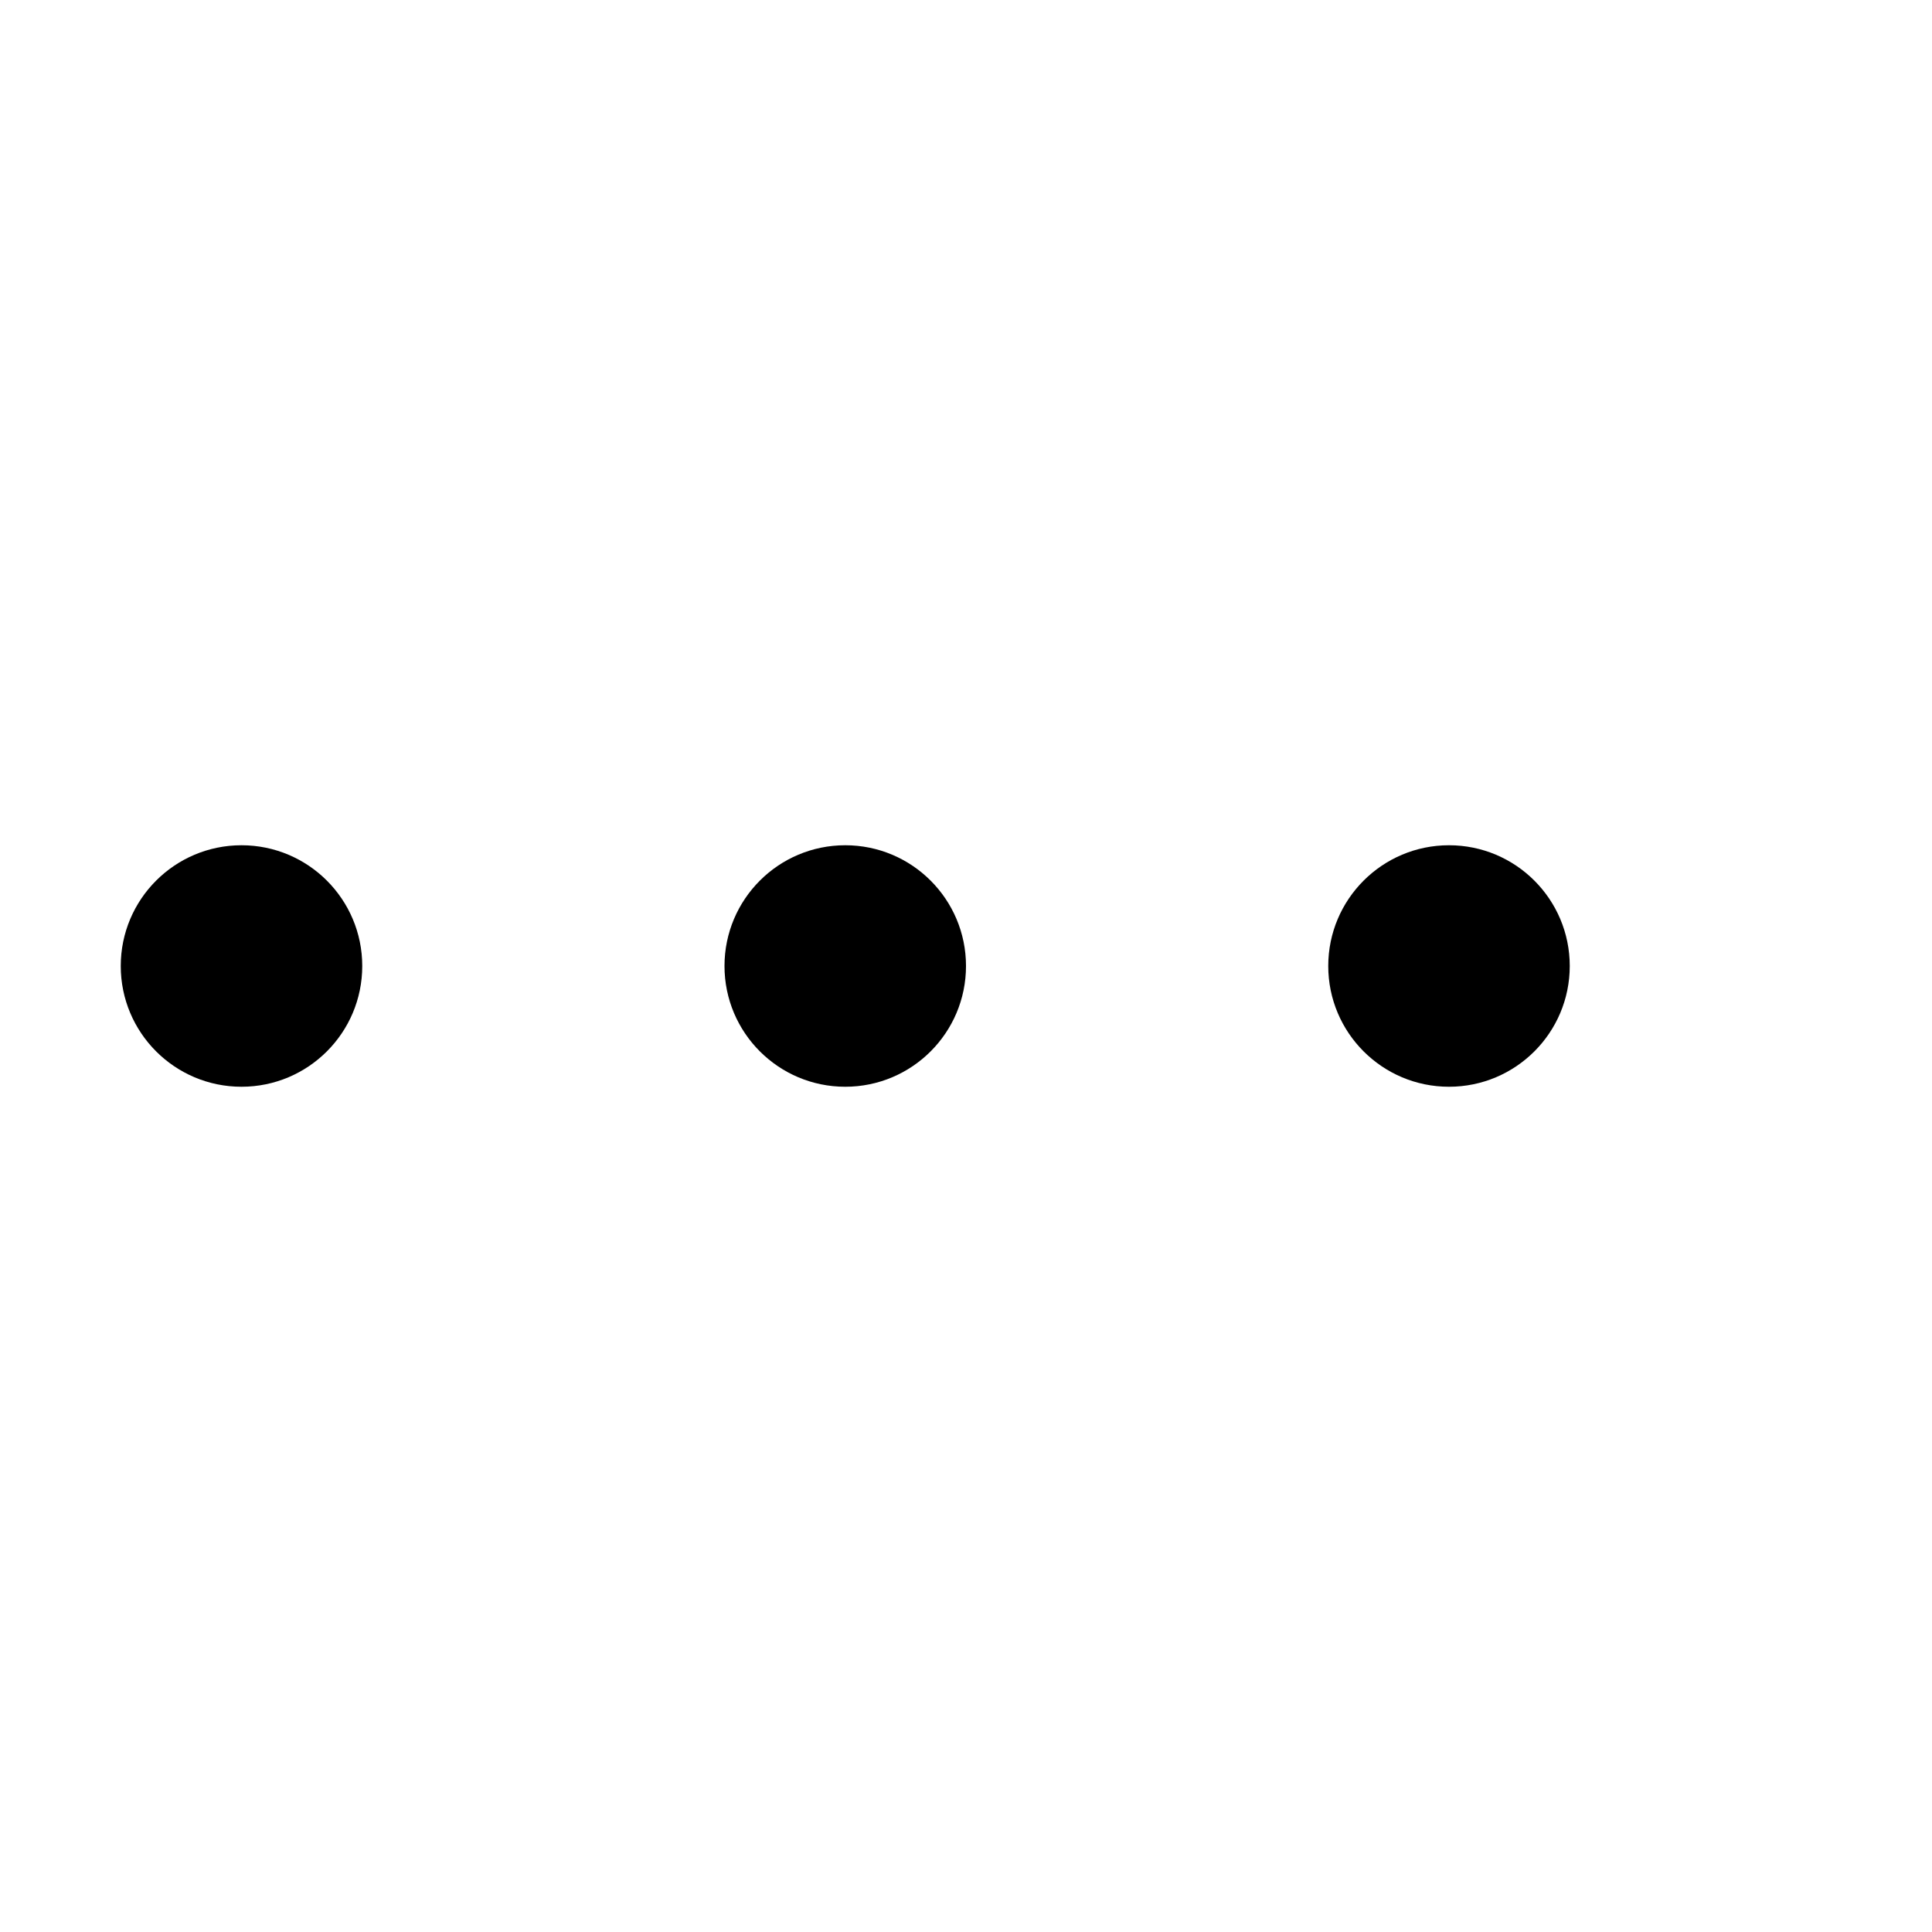
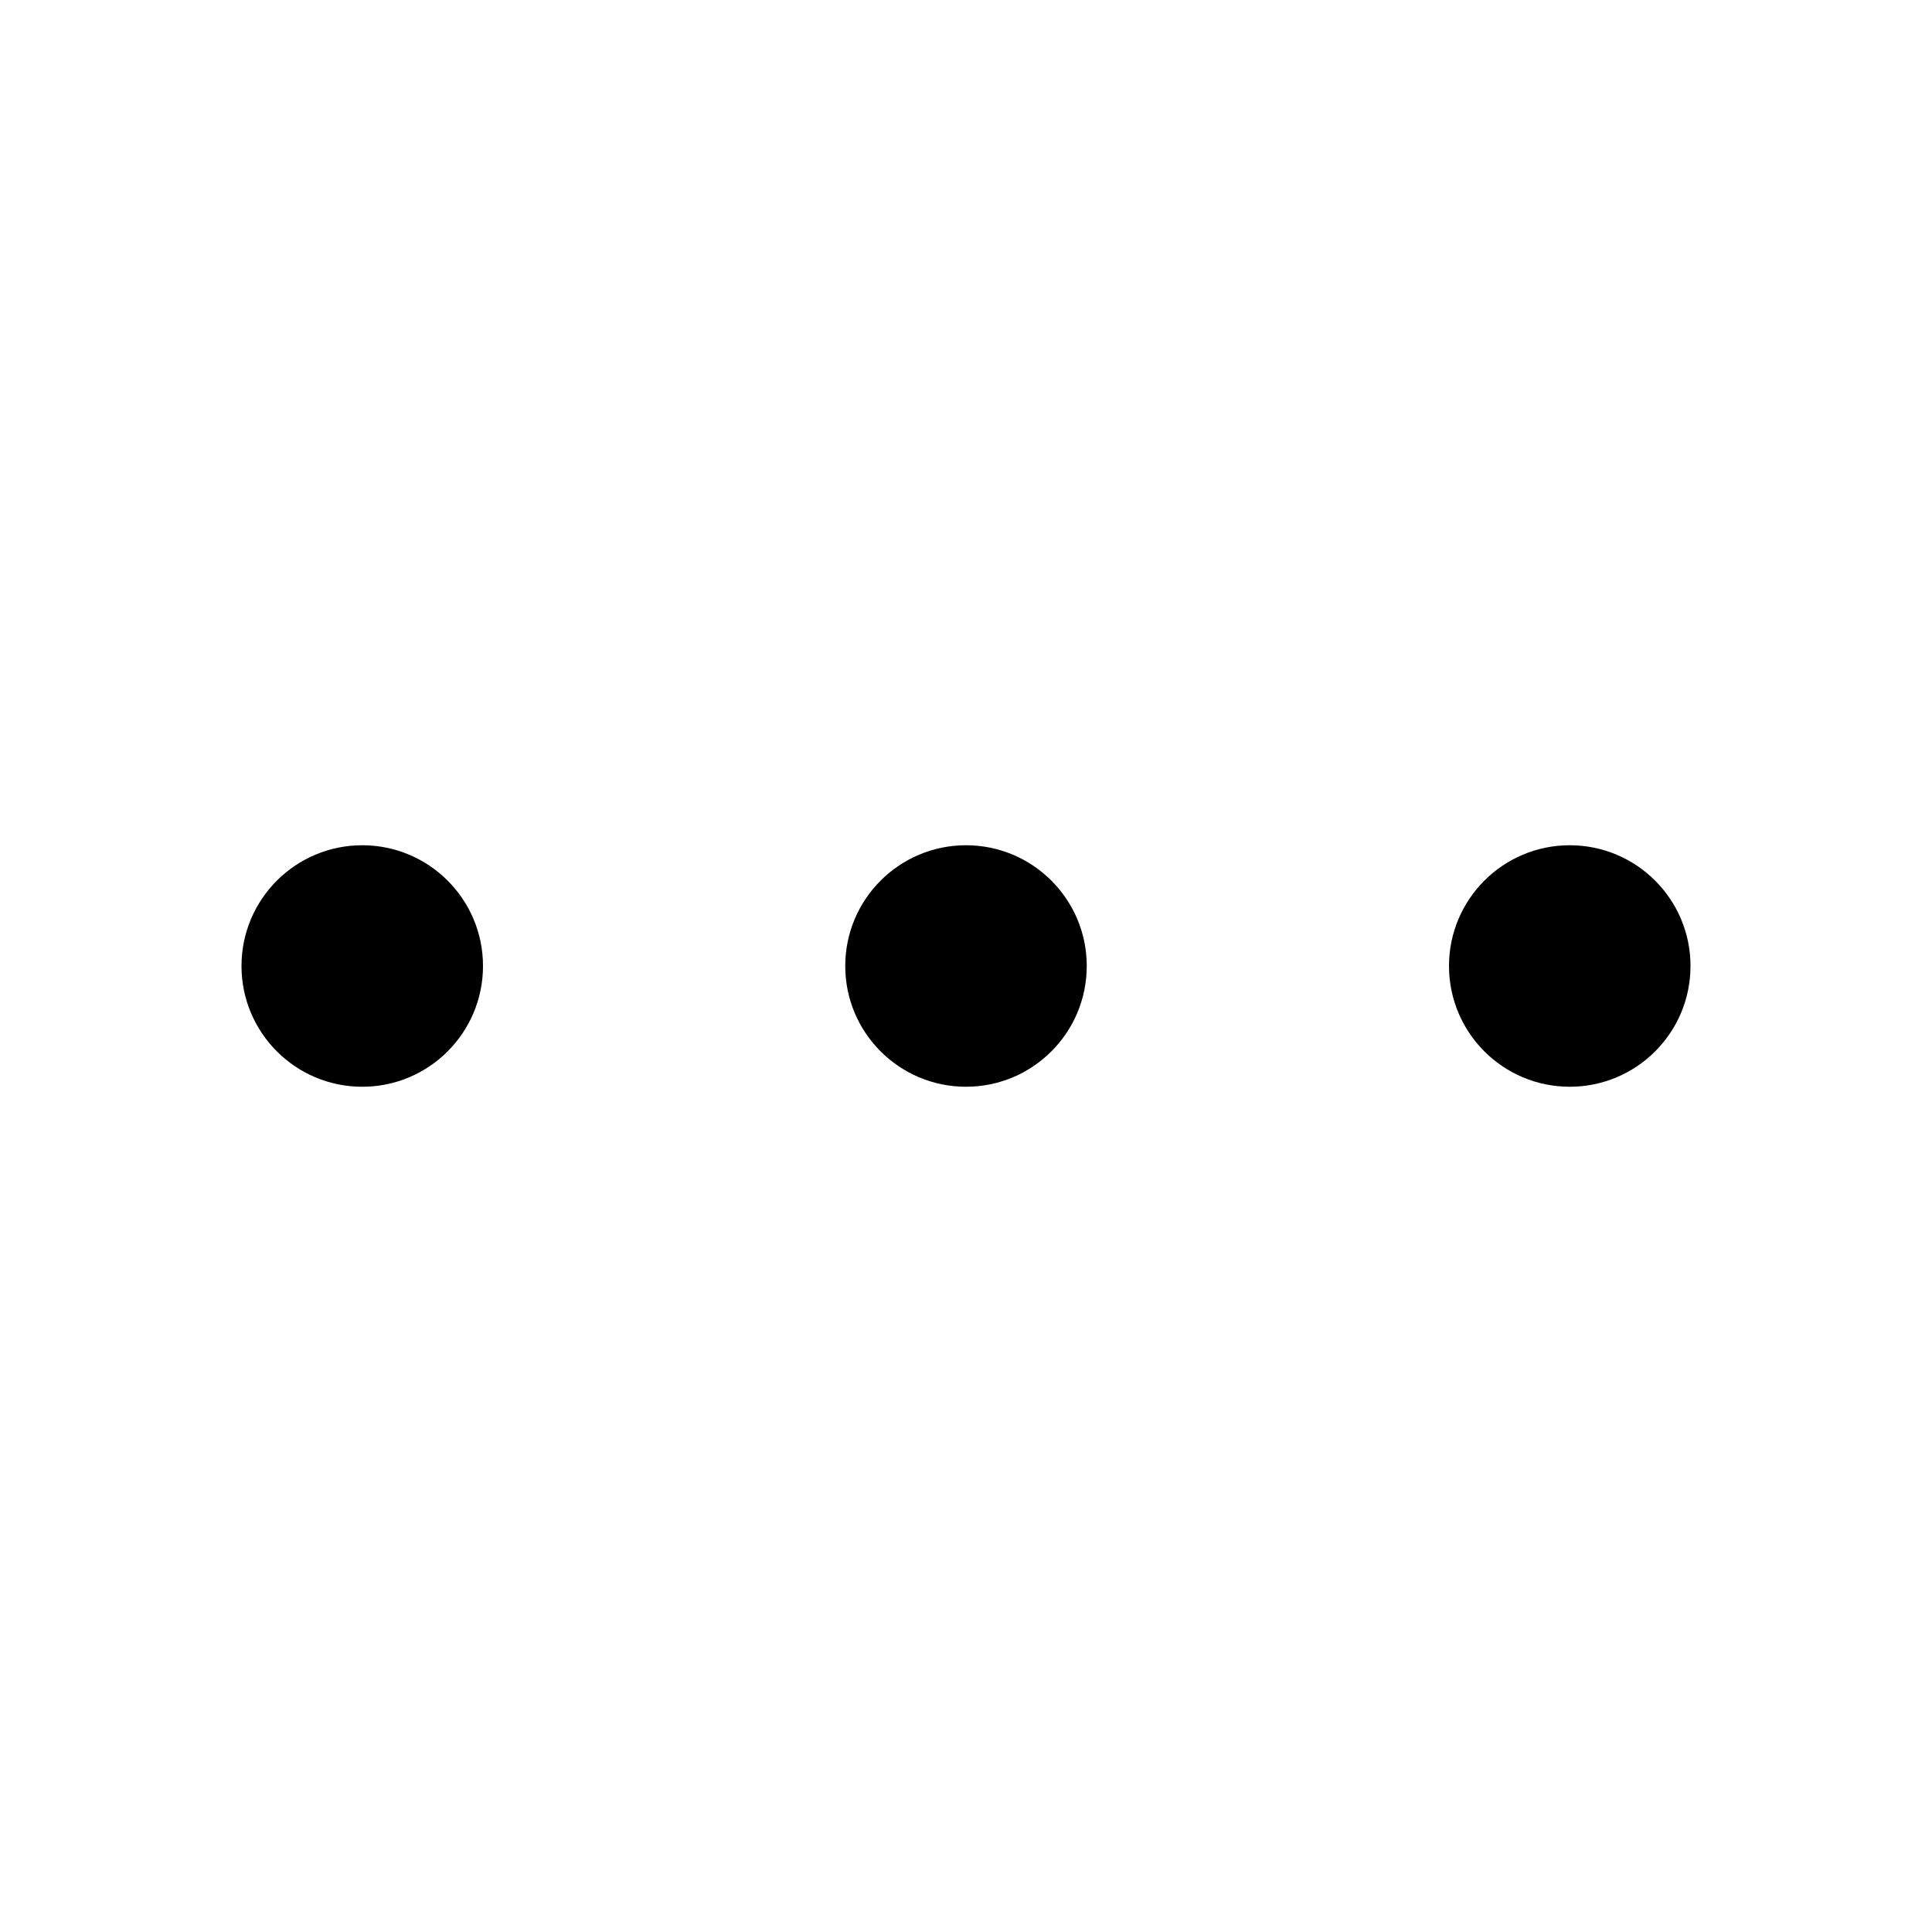
- <svg viewBox="0 0 16 16" class="icon icon-waiting icon-outline">
-   <circle class="icon-waiting-dot-1" vector-effect="non-scaling-stroke" cx="2" cy="8" r="1" />
-   <circle class="icon-waiting-dot-2" vector-effect="non-scaling-stroke" cx="7" cy="8" r="1" />
-   <circle class="icon-waiting-dot-3" vector-effect="non-scaling-stroke" cx="12" cy="8" r="1" />
+ <svg viewBox="0 0 16 16" class="icon icon-waiting icon-outline status-icon">
+   <circle class="icon-waiting-dot-1" vector-effect="non-scaling-stroke" cx="3" cy="8" r="1" />
+   <circle class="icon-waiting-dot-2" vector-effect="non-scaling-stroke" cx="8" cy="8" r="1" />
+   <circle class="icon-waiting-dot-3" vector-effect="non-scaling-stroke" cx="13" cy="8" r="1" />
</svg>
